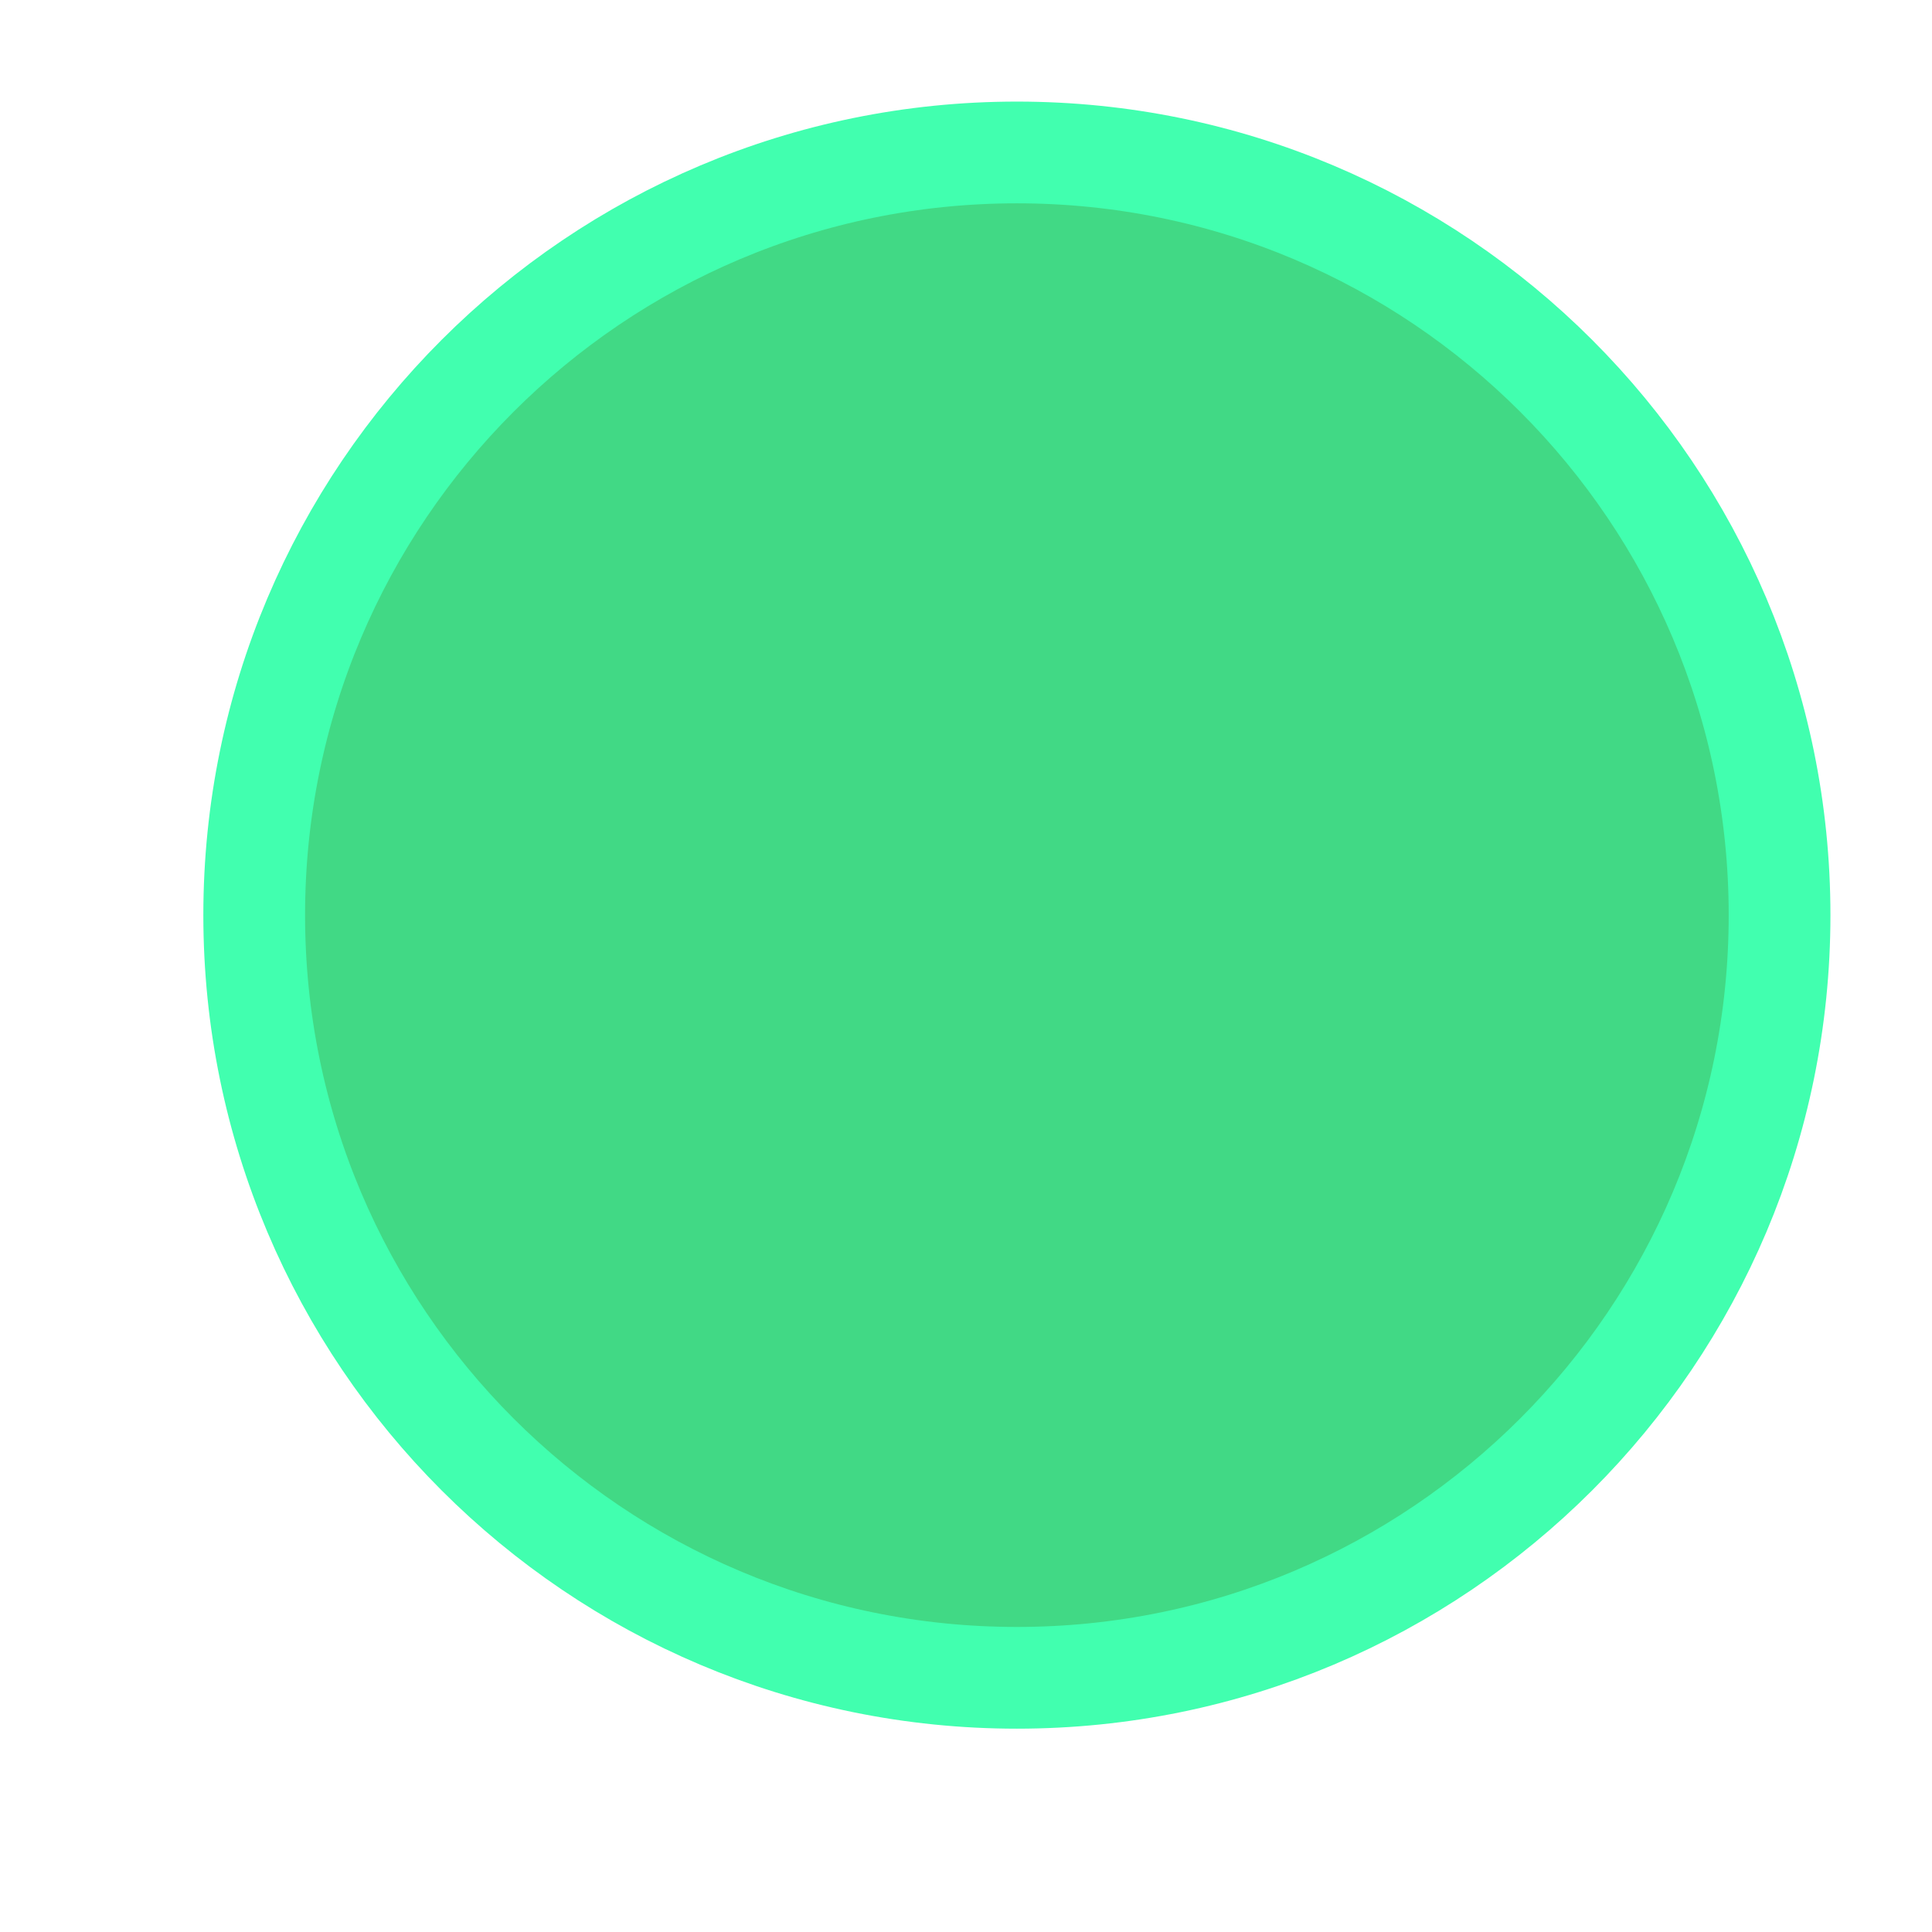
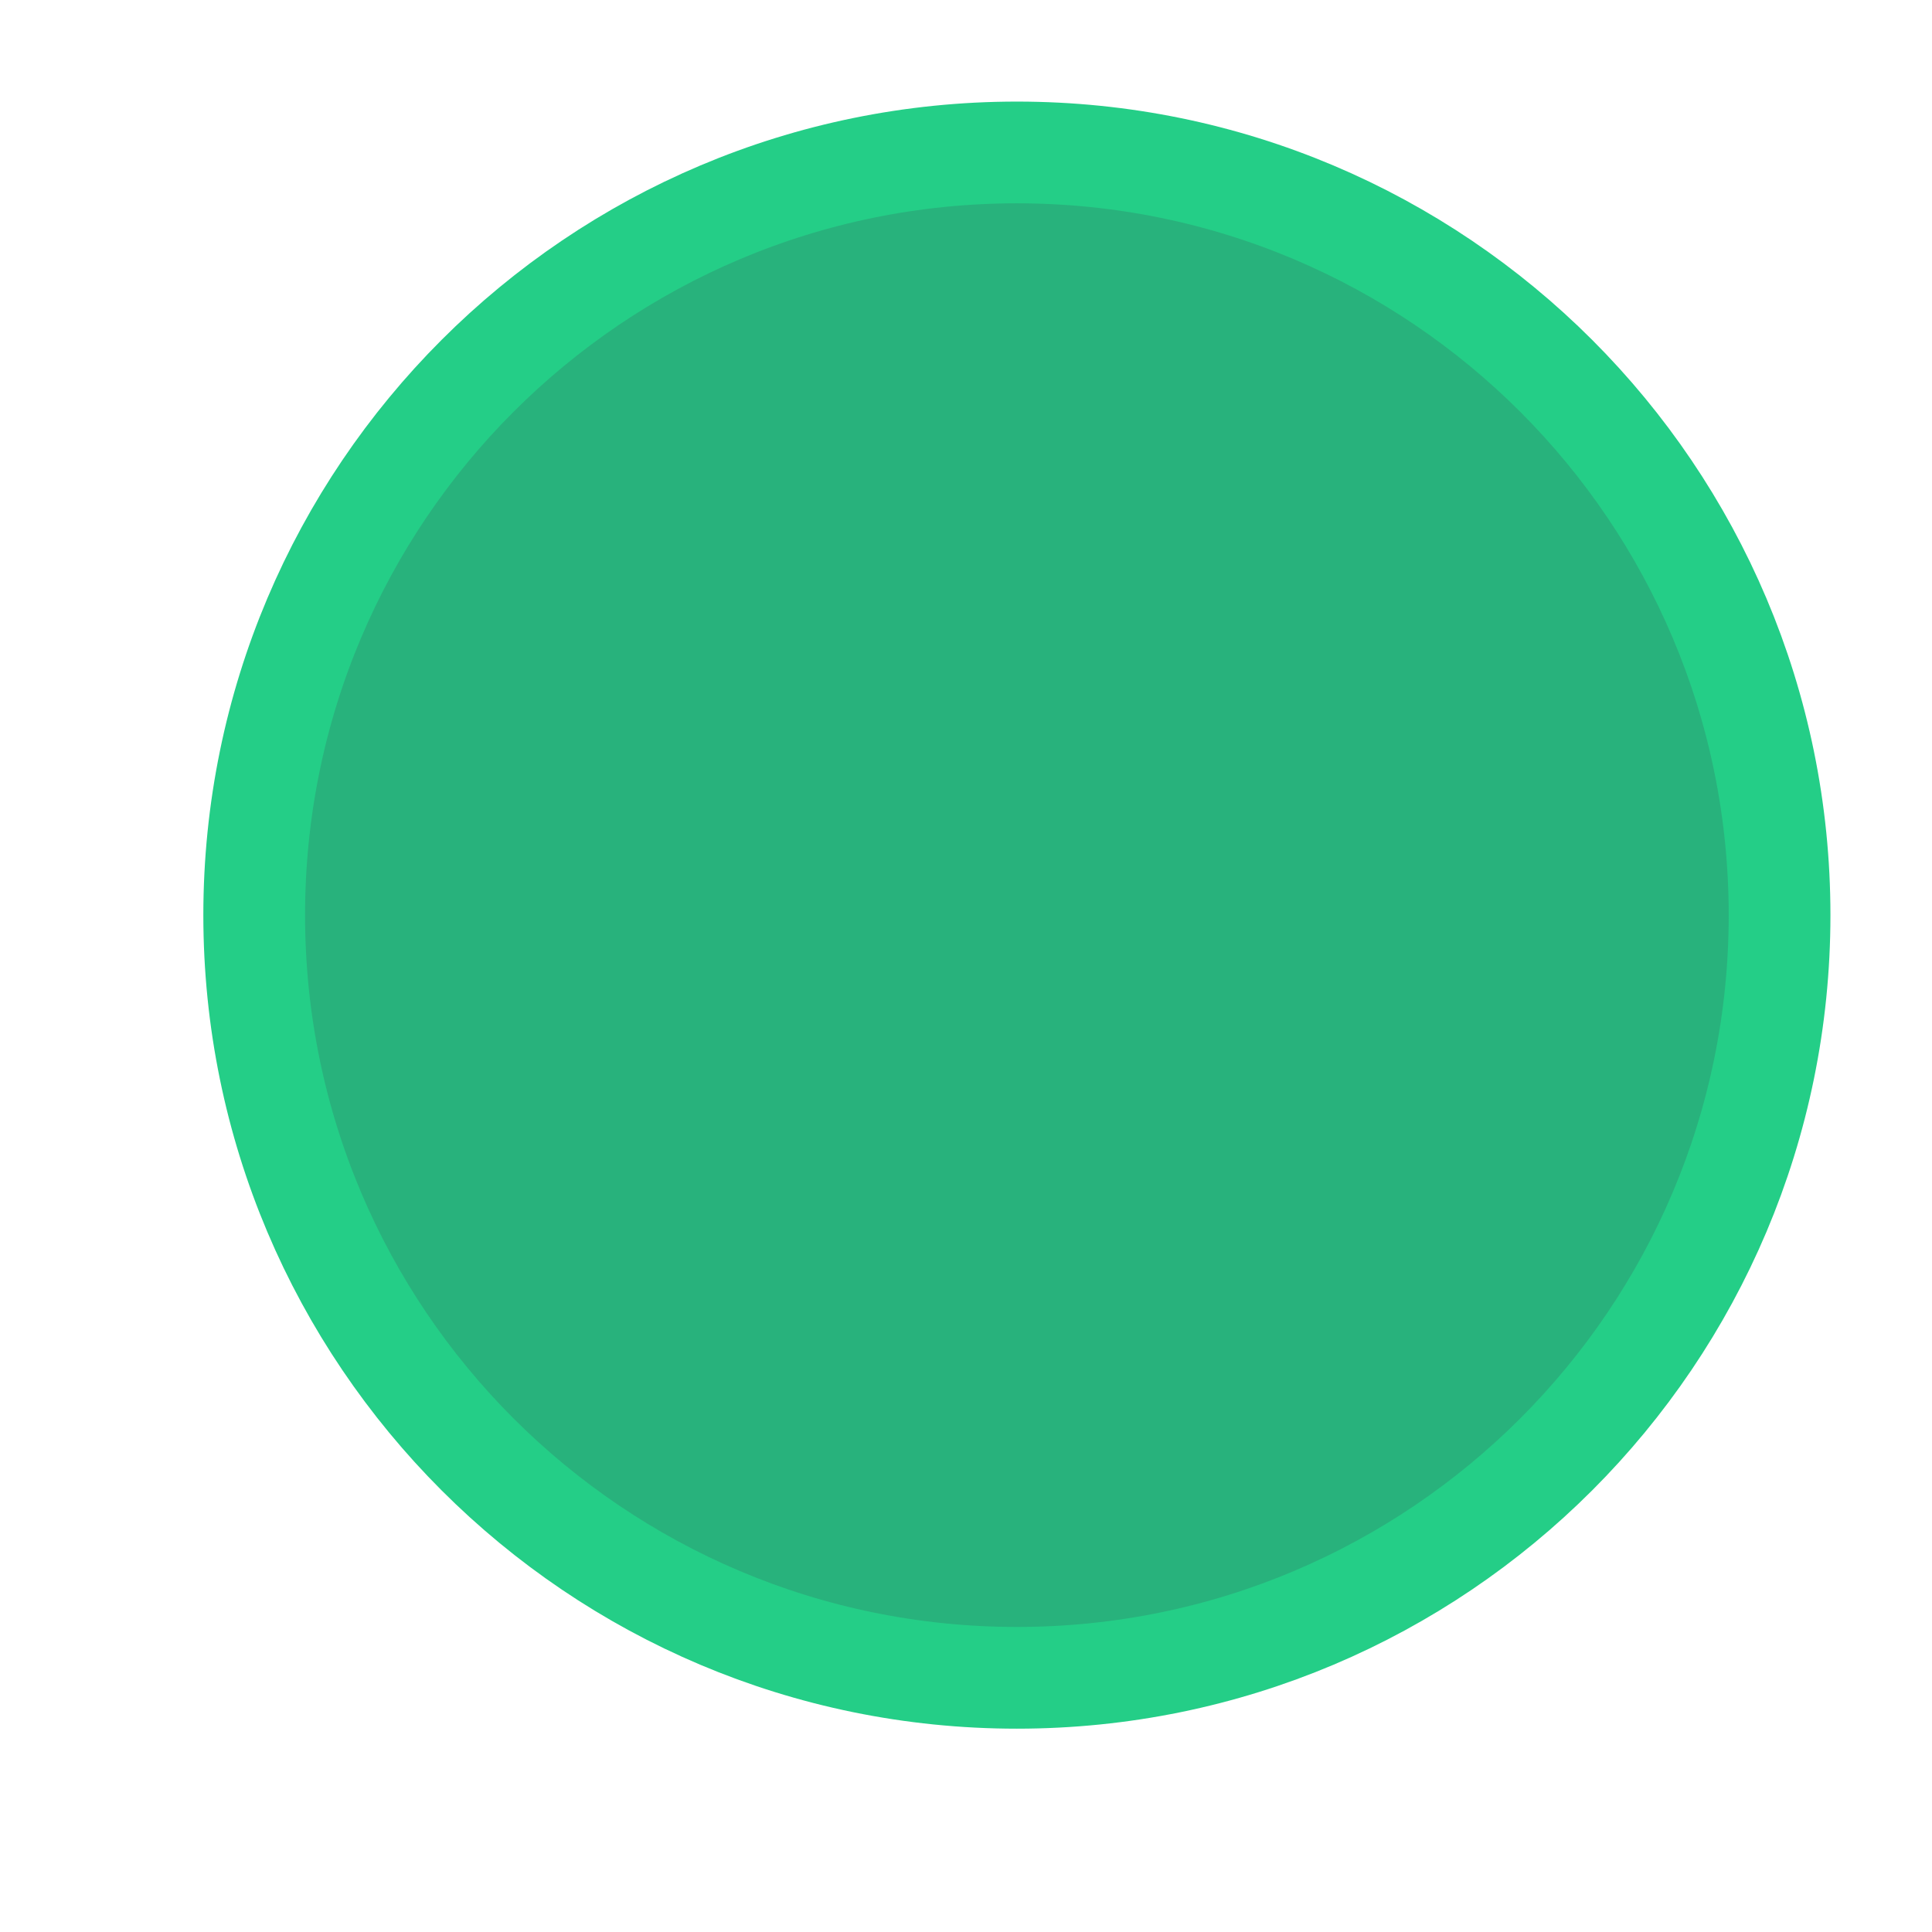
- <svg xmlns="http://www.w3.org/2000/svg" id="svg8" version="1.1" viewBox="0 0 5.027 5.027" height="19" width="19">
+ <svg xmlns="http://www.w3.org/2000/svg" width="19" height="19" viewBox="0 0 5.027 5.027" version="1.1" id="svg8">
  <defs id="defs2" />
-   <g transform="matrix(0.7519789,0,0,0.7519789,0.7885142,-219.0992)" id="layer1">
-     <circle r="2.639" cy="294.53" cx="2.47" id="path815" style="opacity:1;fill:#41d985;fill-opacity:1;stroke:#41ffaf;stroke-width:0.352;stroke-linecap:round;stroke-linejoin:miter;stroke-miterlimit:4;stroke-dasharray:none;stroke-opacity:1;paint-order:markers fill stroke" />
+   <g id="layer1" transform="matrix(0.7519789,0,0,0.7519789,0.7885142,-219.0992)">
+     <circle style="opacity:1;fill:#28b27c;fill-opacity:1;stroke:#24ce87;stroke-width:0.352;stroke-linecap:round;stroke-linejoin:miter;stroke-miterlimit:4;stroke-dasharray:none;stroke-opacity:1;paint-order:markers fill stroke" id="path815" cx="2.47" cy="294.53" r="2.639" />
  </g>
</svg>
